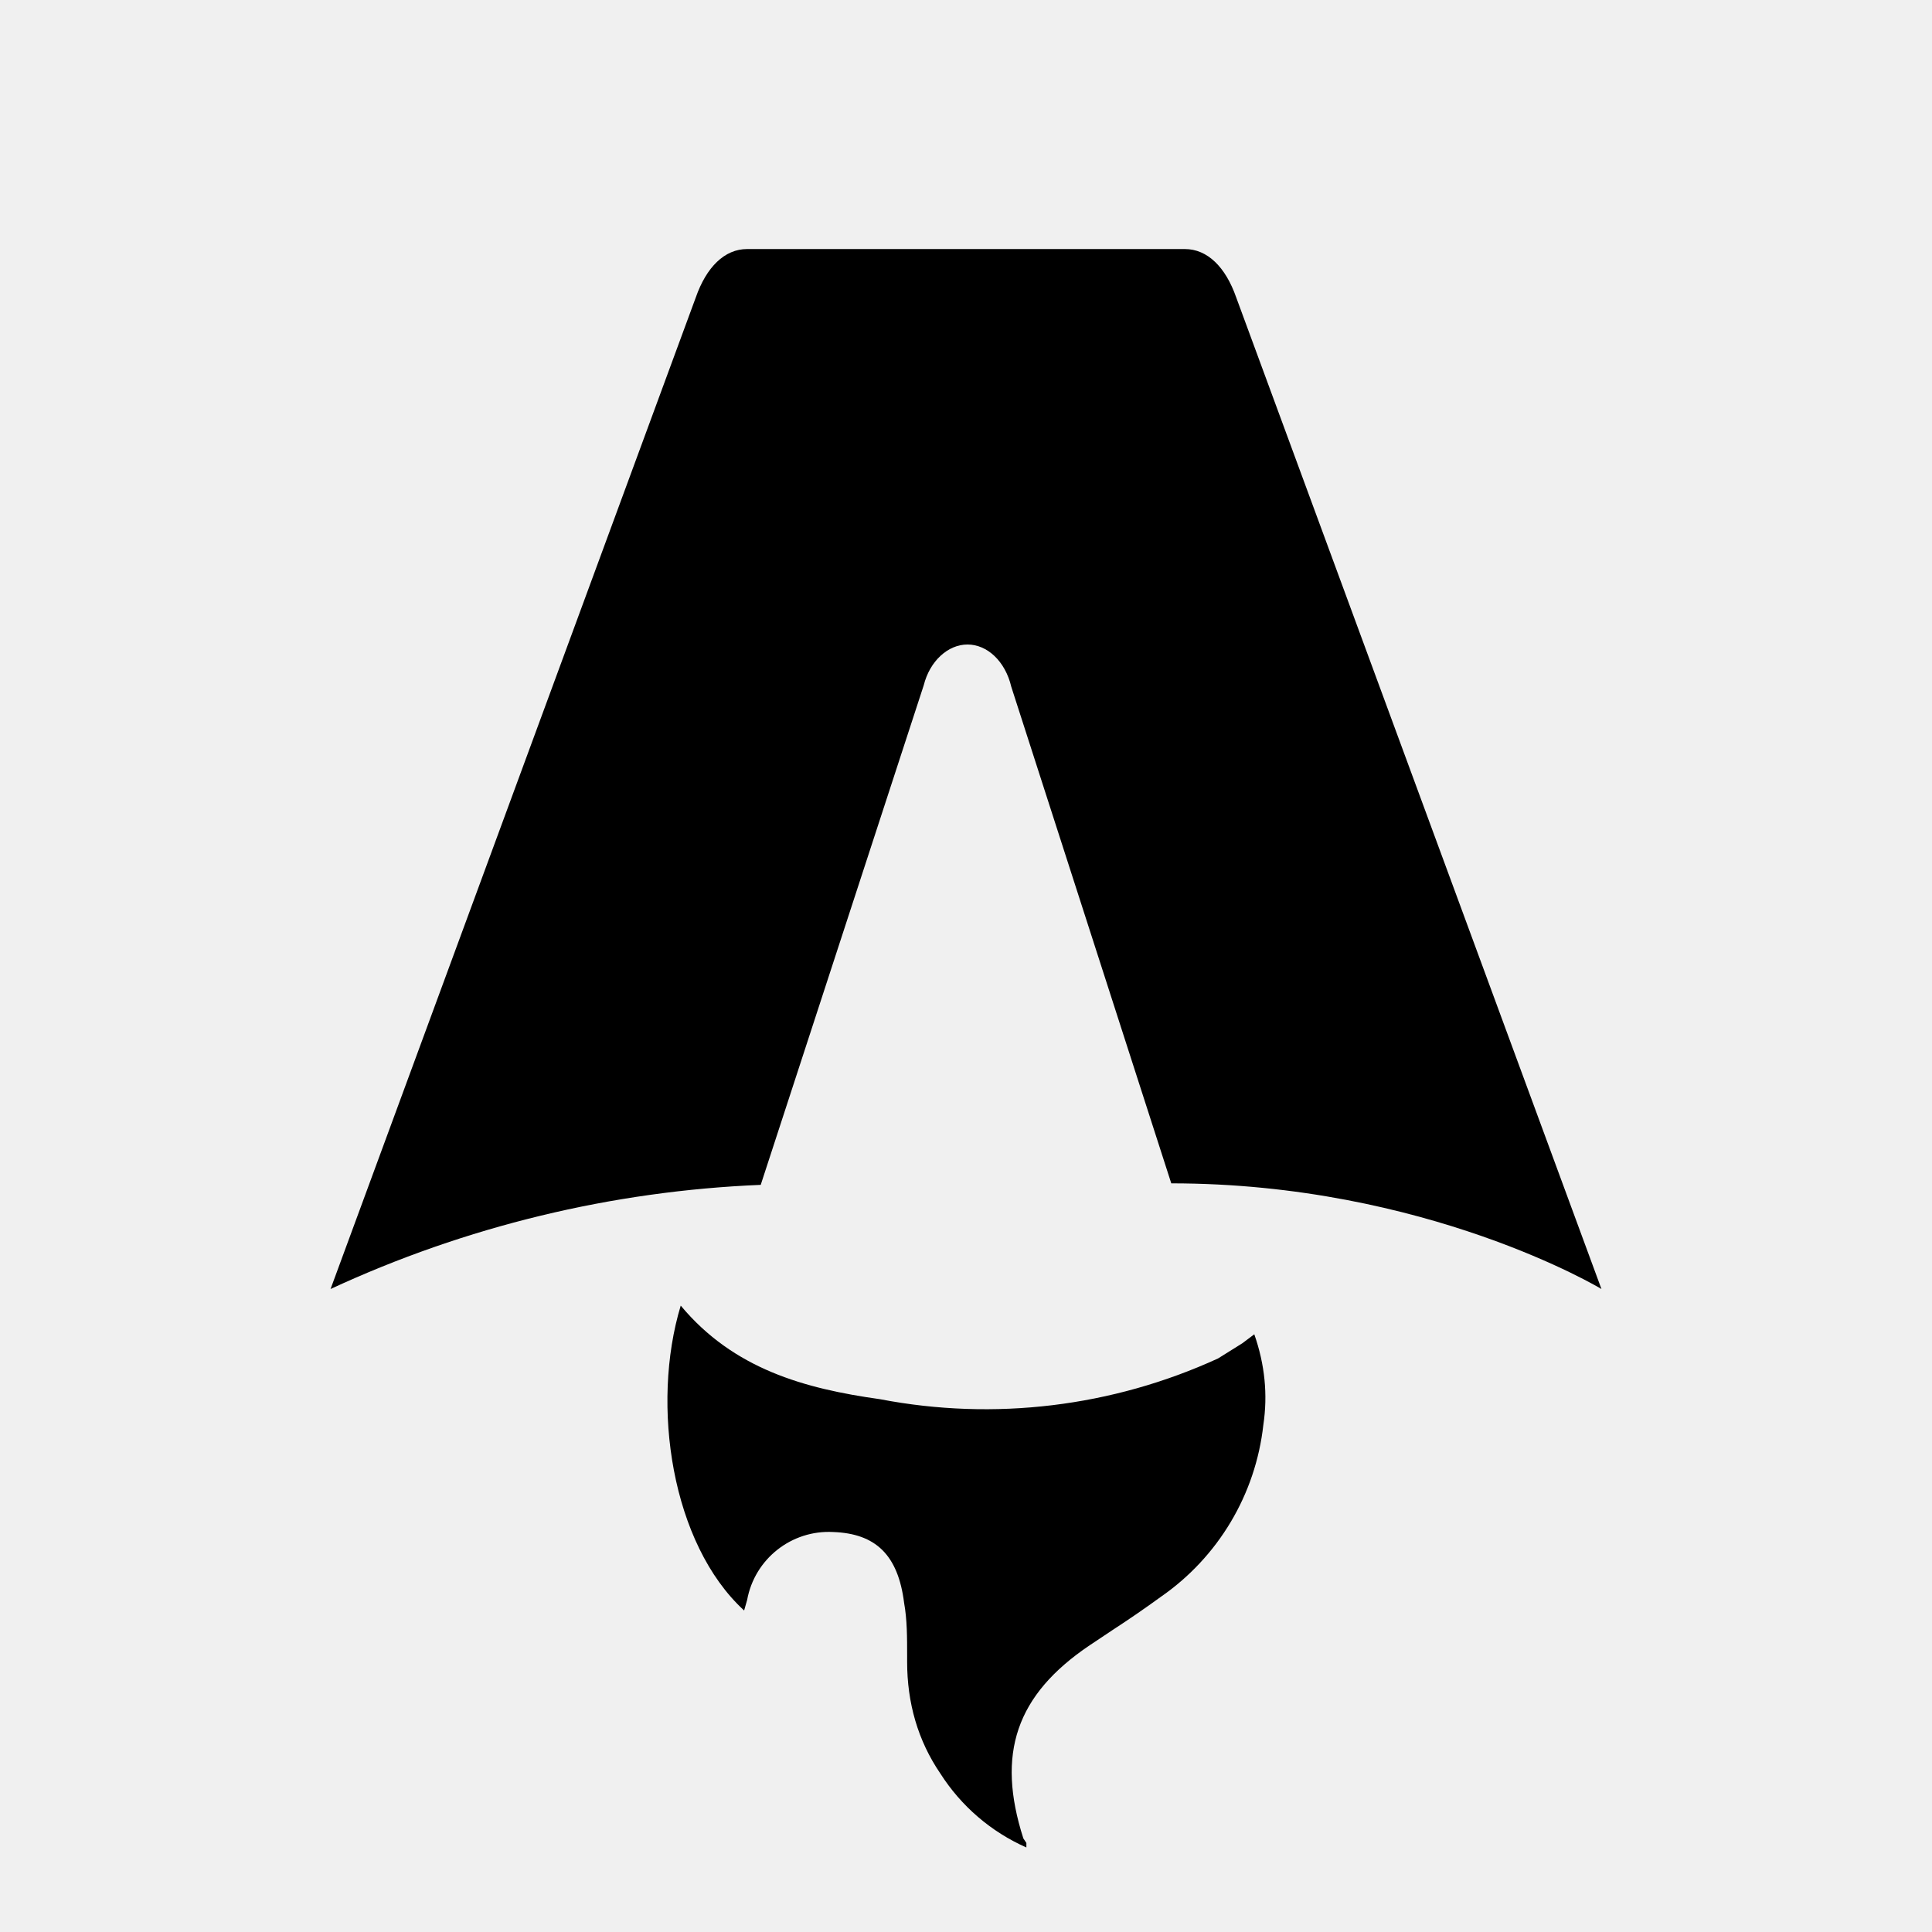
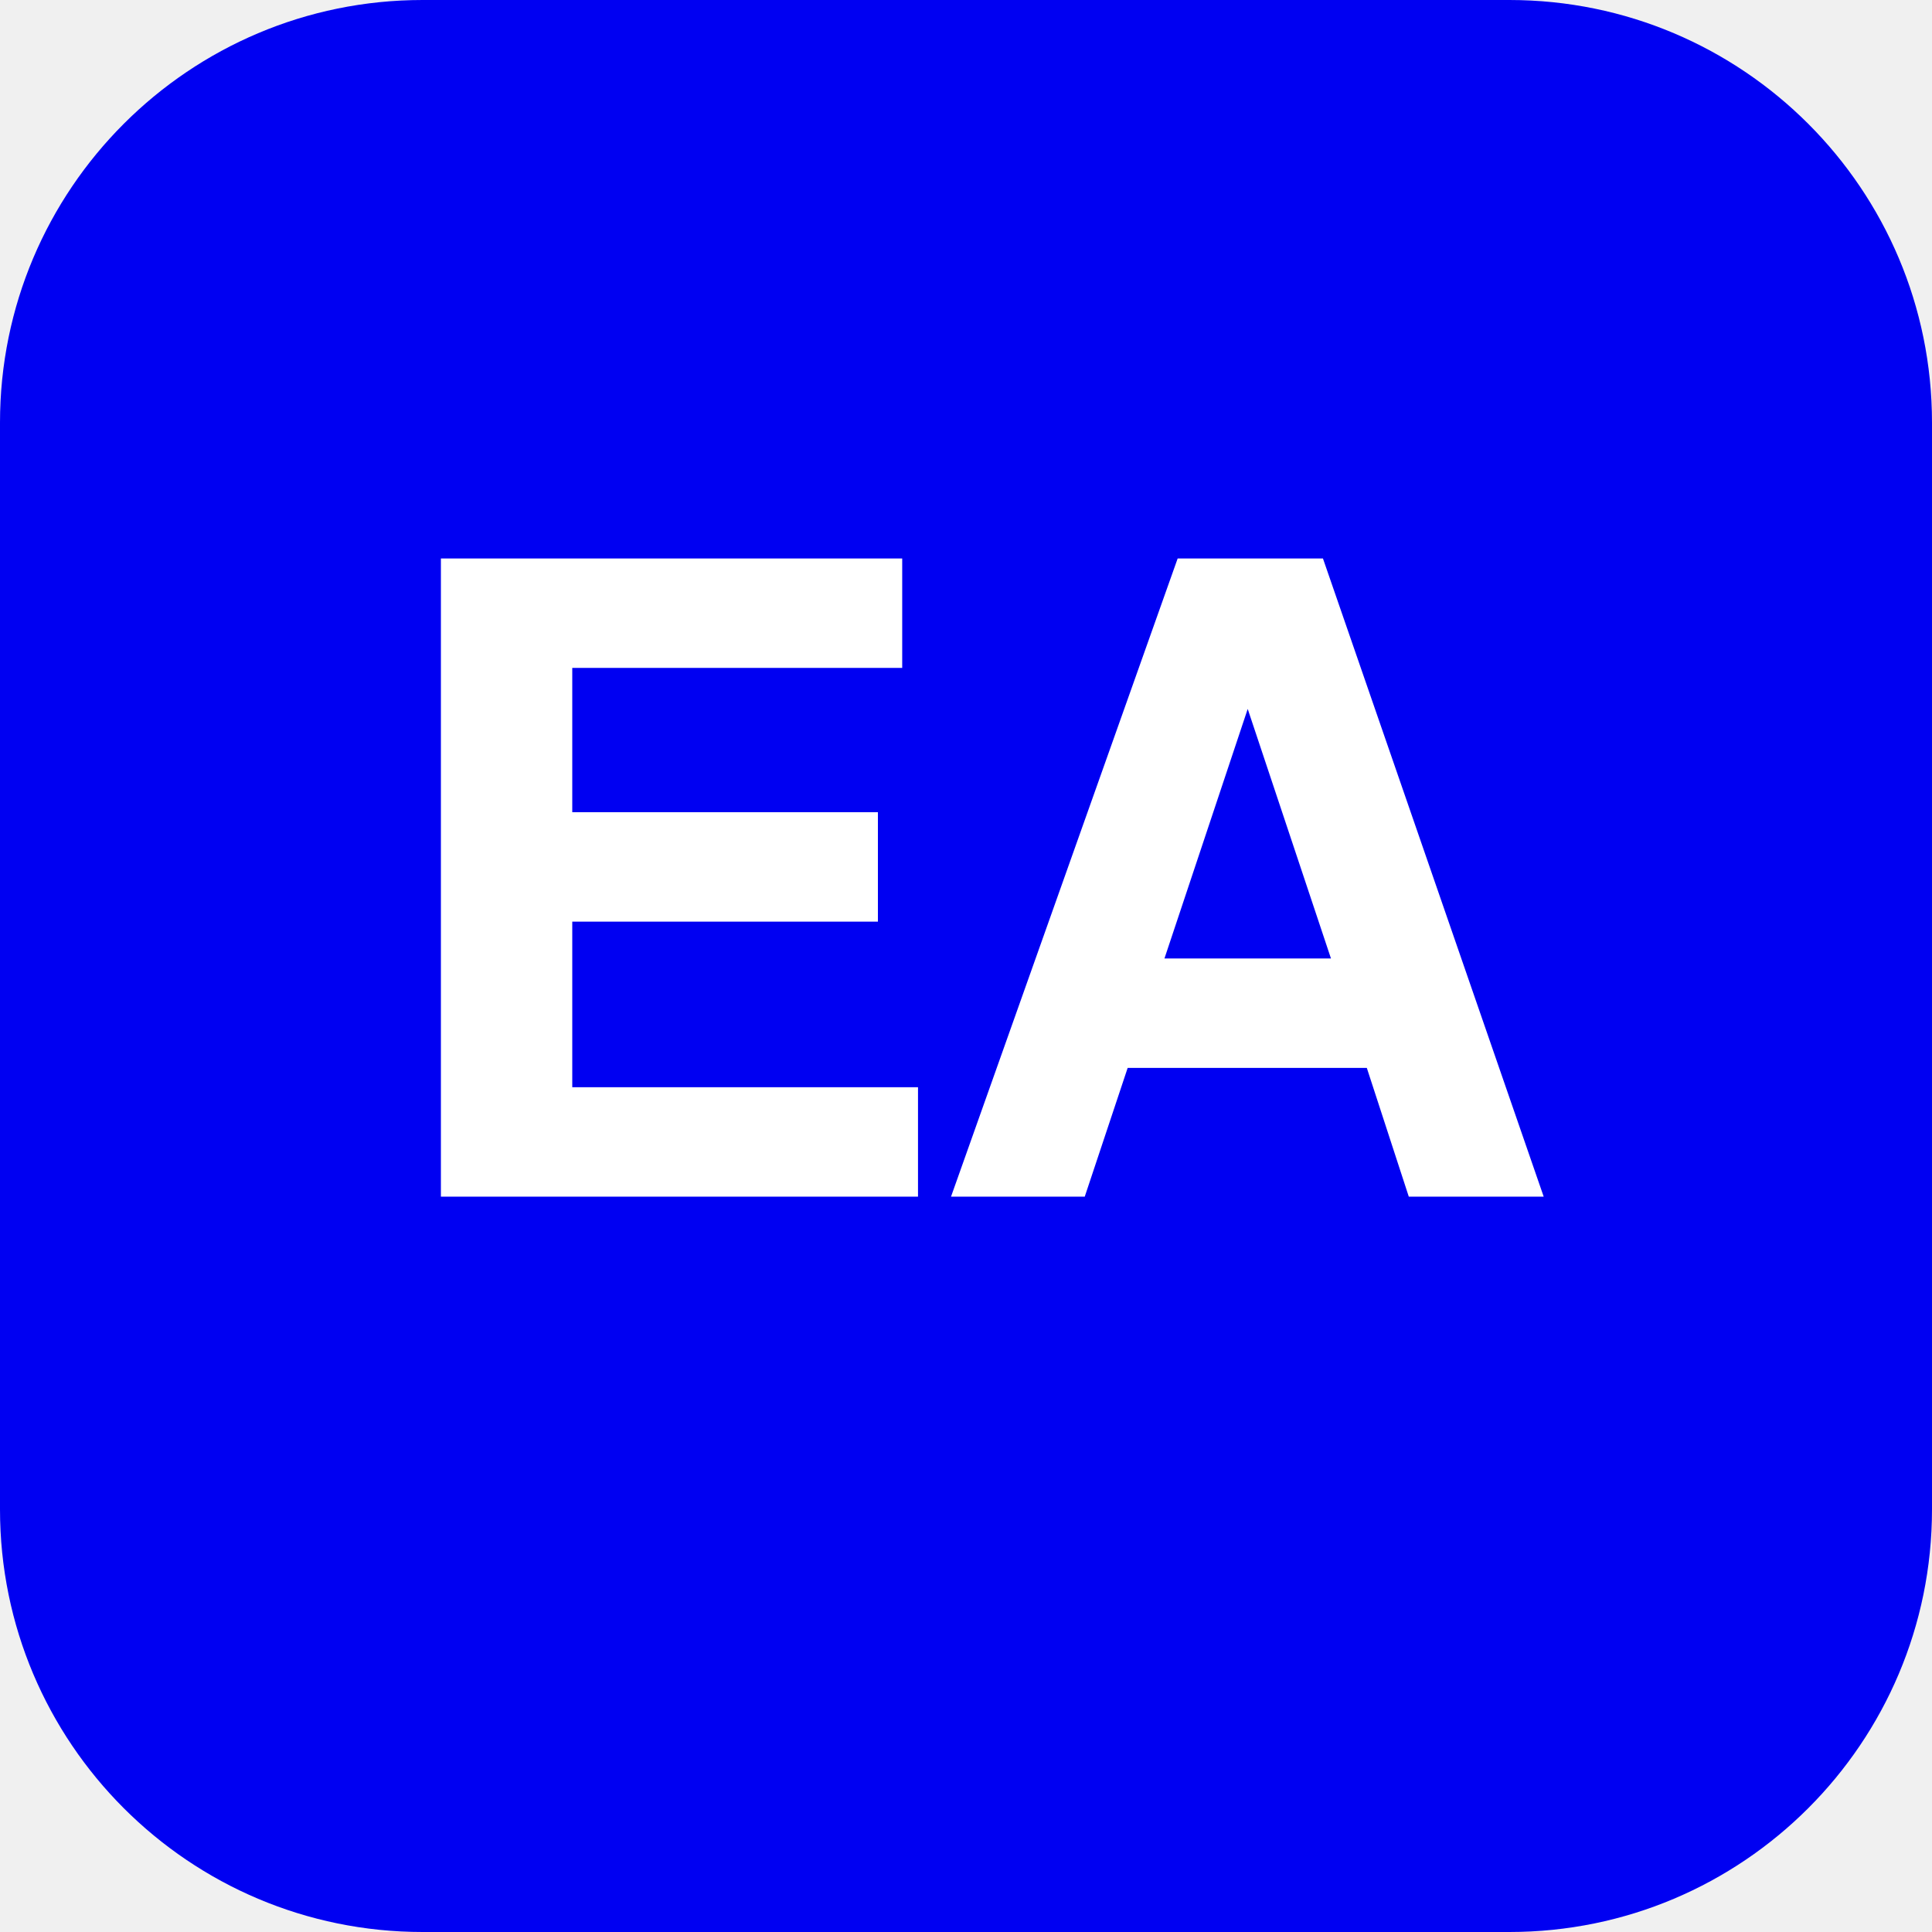
- <svg xmlns="http://www.w3.org/2000/svg" fill="none" viewBox="0 0 128 128">
-   <path d="M50.4 78.5a75.1 75.1 0 0 0-28.5 6.9l24.2-65.7c.7-2 1.9-3.2 3.4-3.2h29c1.5 0 2.7 1.2 3.4 3.2l24.2 65.7s-11.6-7-28.5-7L67 45.5c-.4-1.7-1.6-2.8-2.9-2.8-1.3 0-2.5 1.1-2.9 2.7L50.4 78.5Zm-1.1 28.2Zm-4.2-20.2c-2 6.6-.6 15.8 4.2 20.2a17.5 17.5 0 0 1 .2-.7 5.5 5.5 0 0 1 5.7-4.5c2.8.1 4.3 1.5 4.7 4.7.2 1.1.2 2.3.2 3.5v.4c0 2.7.7 5.2 2.2 7.4a13 13 0 0 0 5.7 4.9v-.3l-.2-.3c-1.8-5.6-.5-9.5 4.4-12.8l1.5-1a73 73 0 0 0 3.2-2.2 16 16 0 0 0 6.8-11.4c.3-2 .1-4-.6-6l-.8.6-1.6 1a37 37 0 0 1-22.4 2.7c-5-.7-9.7-2-13.2-6.2Z" />
-   <style>
-         path { fill: #000; }
-         @media (prefers-color-scheme: dark) {
-             path { fill: #FFF; }
-         }
-     </style>
+ <svg xmlns="http://www.w3.org/2000/svg" viewBox="0 0 128 128">
+   <rect width="128" height="128" rx="28" fill="#0000f2" />
+   <text x="64" y="66" text-anchor="middle" dominant-baseline="central" font-family="Helvetica, Arial, sans-serif" font-size="58" font-weight="800" letter-spacing="-2" fill="#ffffff">EA</text>
</svg>
